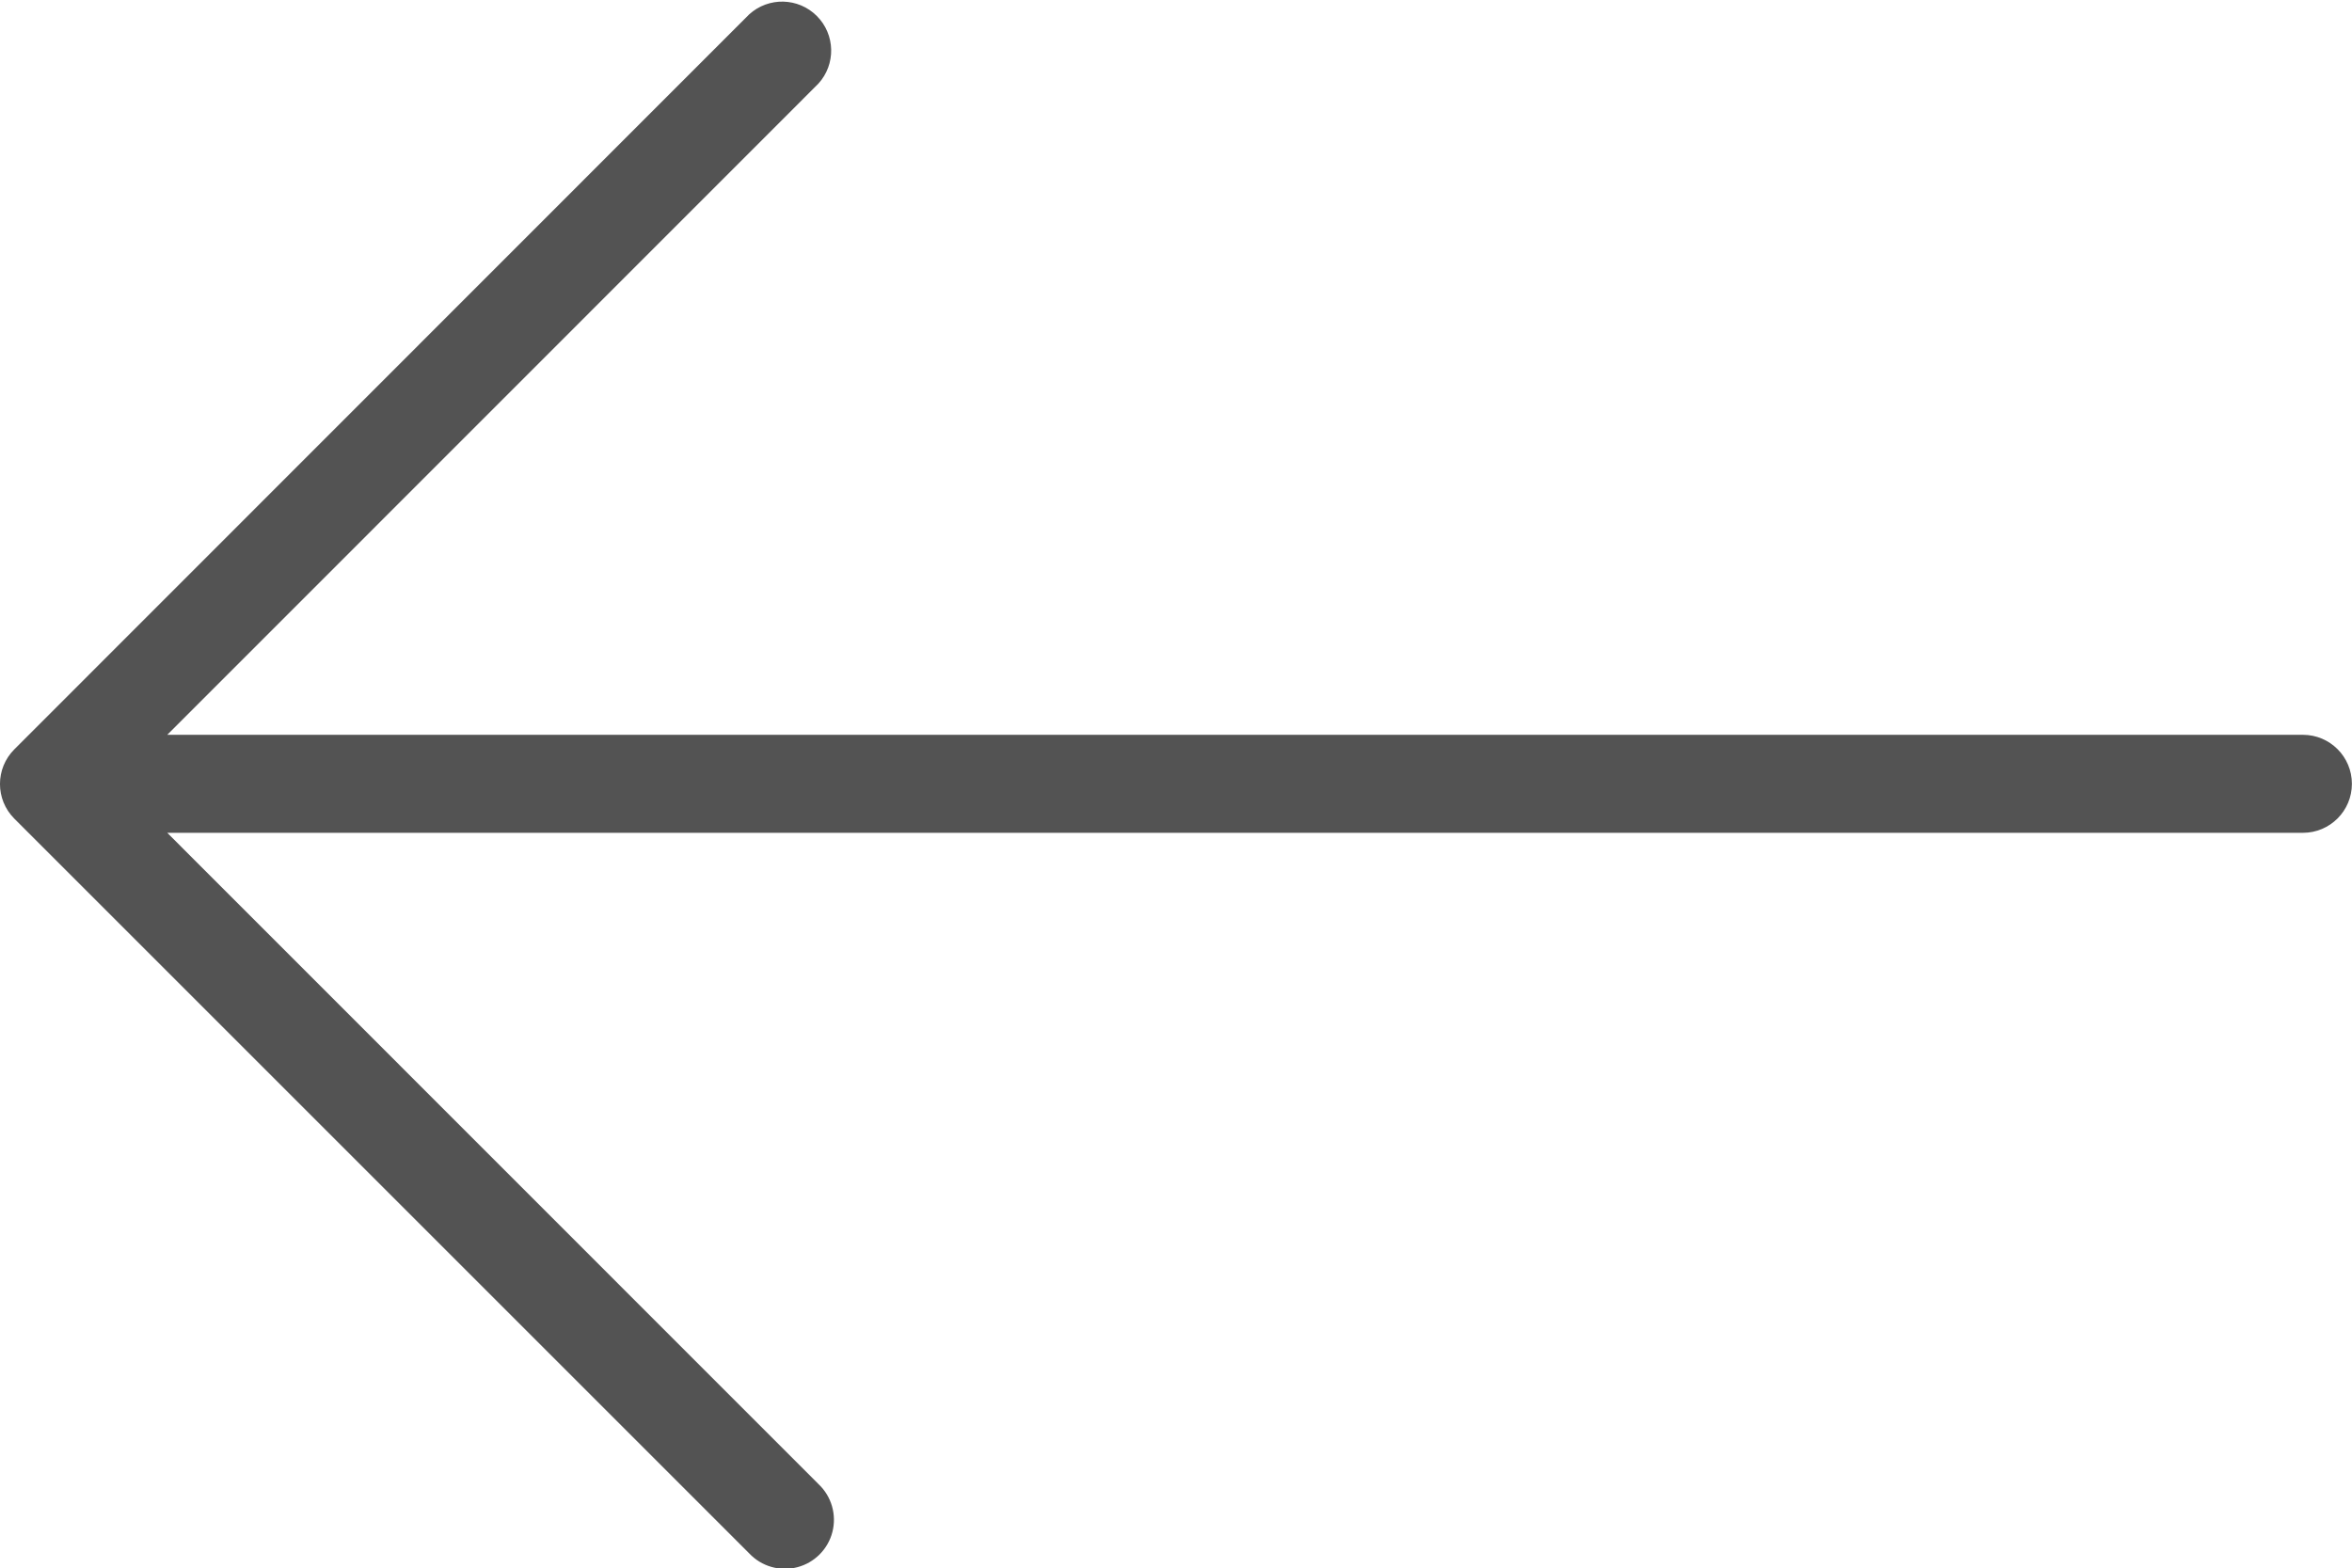
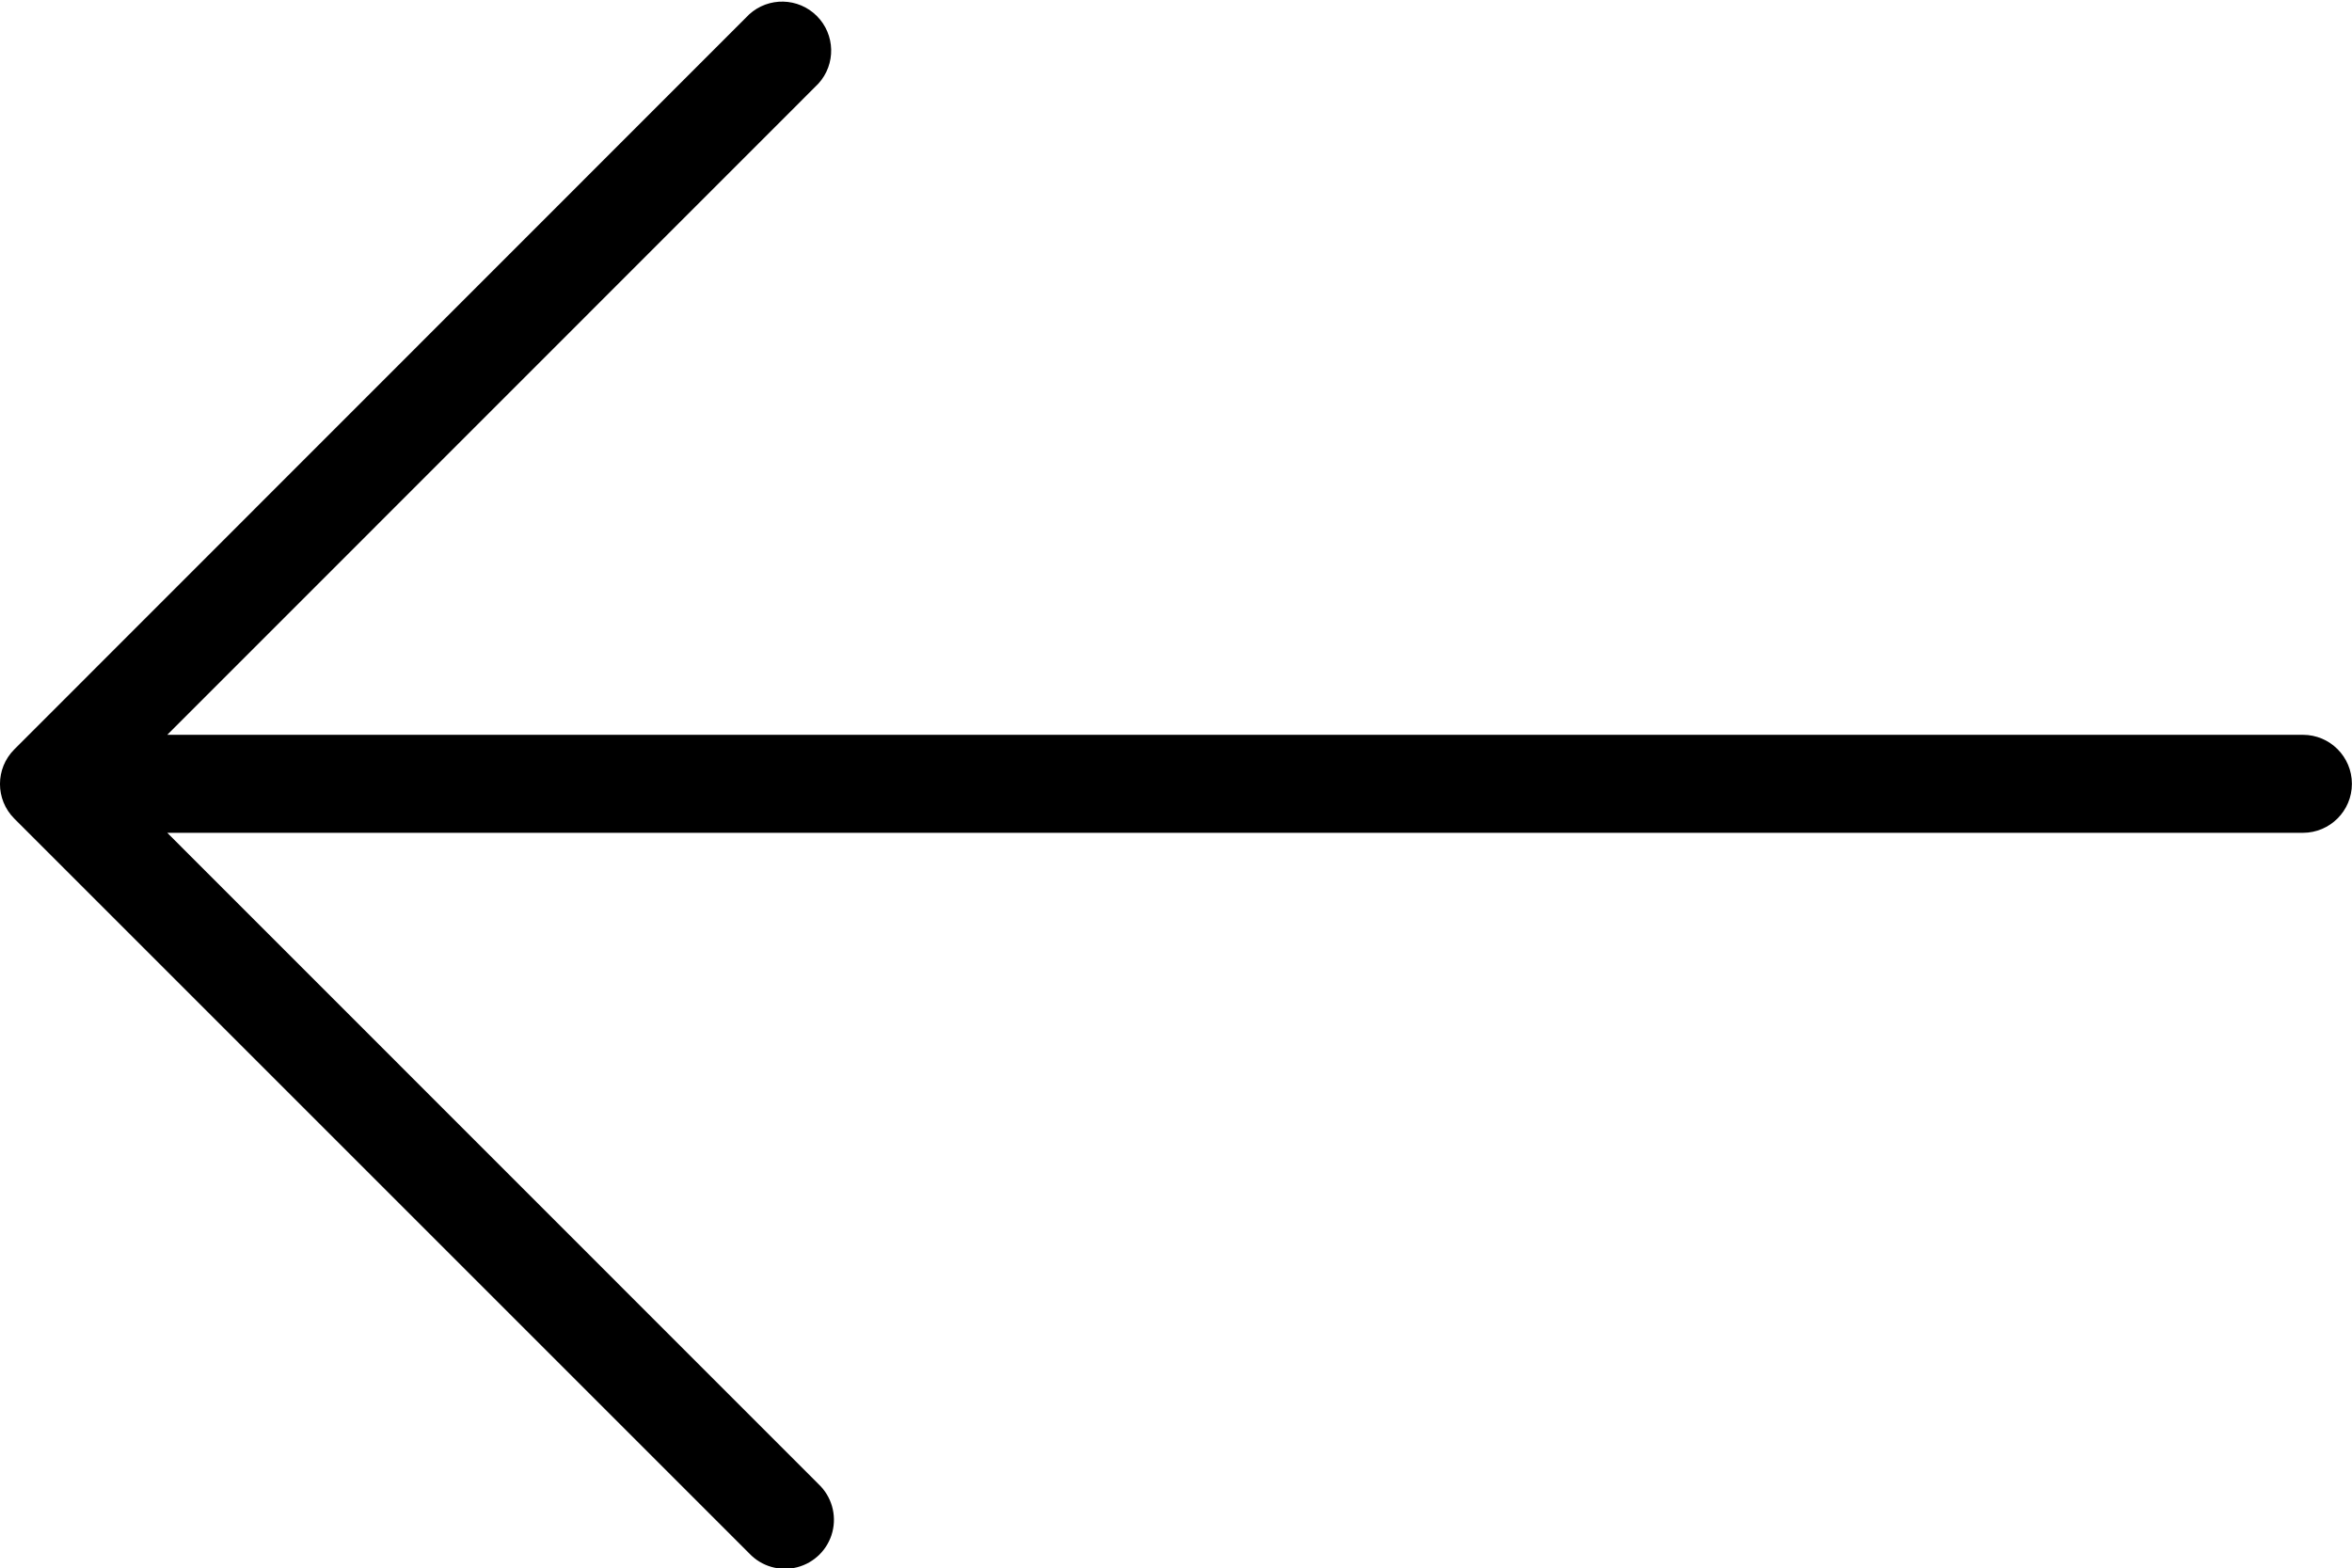
<svg xmlns="http://www.w3.org/2000/svg" width="25" height="16.667" viewBox="0 0 25 16.667">
  <g id="back_1_" data-name="back (1)" transform="translate(-0.001 -85.333)">
    <g id="Group_3" data-name="Group 3" transform="translate(0.001 85.333)">
-       <path id="Path_5" data-name="Path 5" d="M24.48,93.145H1.779L8.7,86.222a.521.521,0,0,0-.736-.736L.153,93.3a.521.521,0,0,0,0,.736l7.812,7.812a.521.521,0,1,0,.737-.736L1.779,94.187h22.7a.521.521,0,1,0,0-1.042Z" transform="translate(-0.001 -85.333)" fill="#535353" />
+       <path id="Path_5" data-name="Path 5" d="M24.48,93.145H1.779L8.7,86.222a.521.521,0,0,0-.736-.736L.153,93.3a.521.521,0,0,0,0,.736l7.812,7.812a.521.521,0,1,0,.737-.736L1.779,94.187h22.7a.521.521,0,1,0,0-1.042Z" transform="translate(-0.001 -85.333)" fill="currentColor" />
    </g>
  </g>
</svg>
